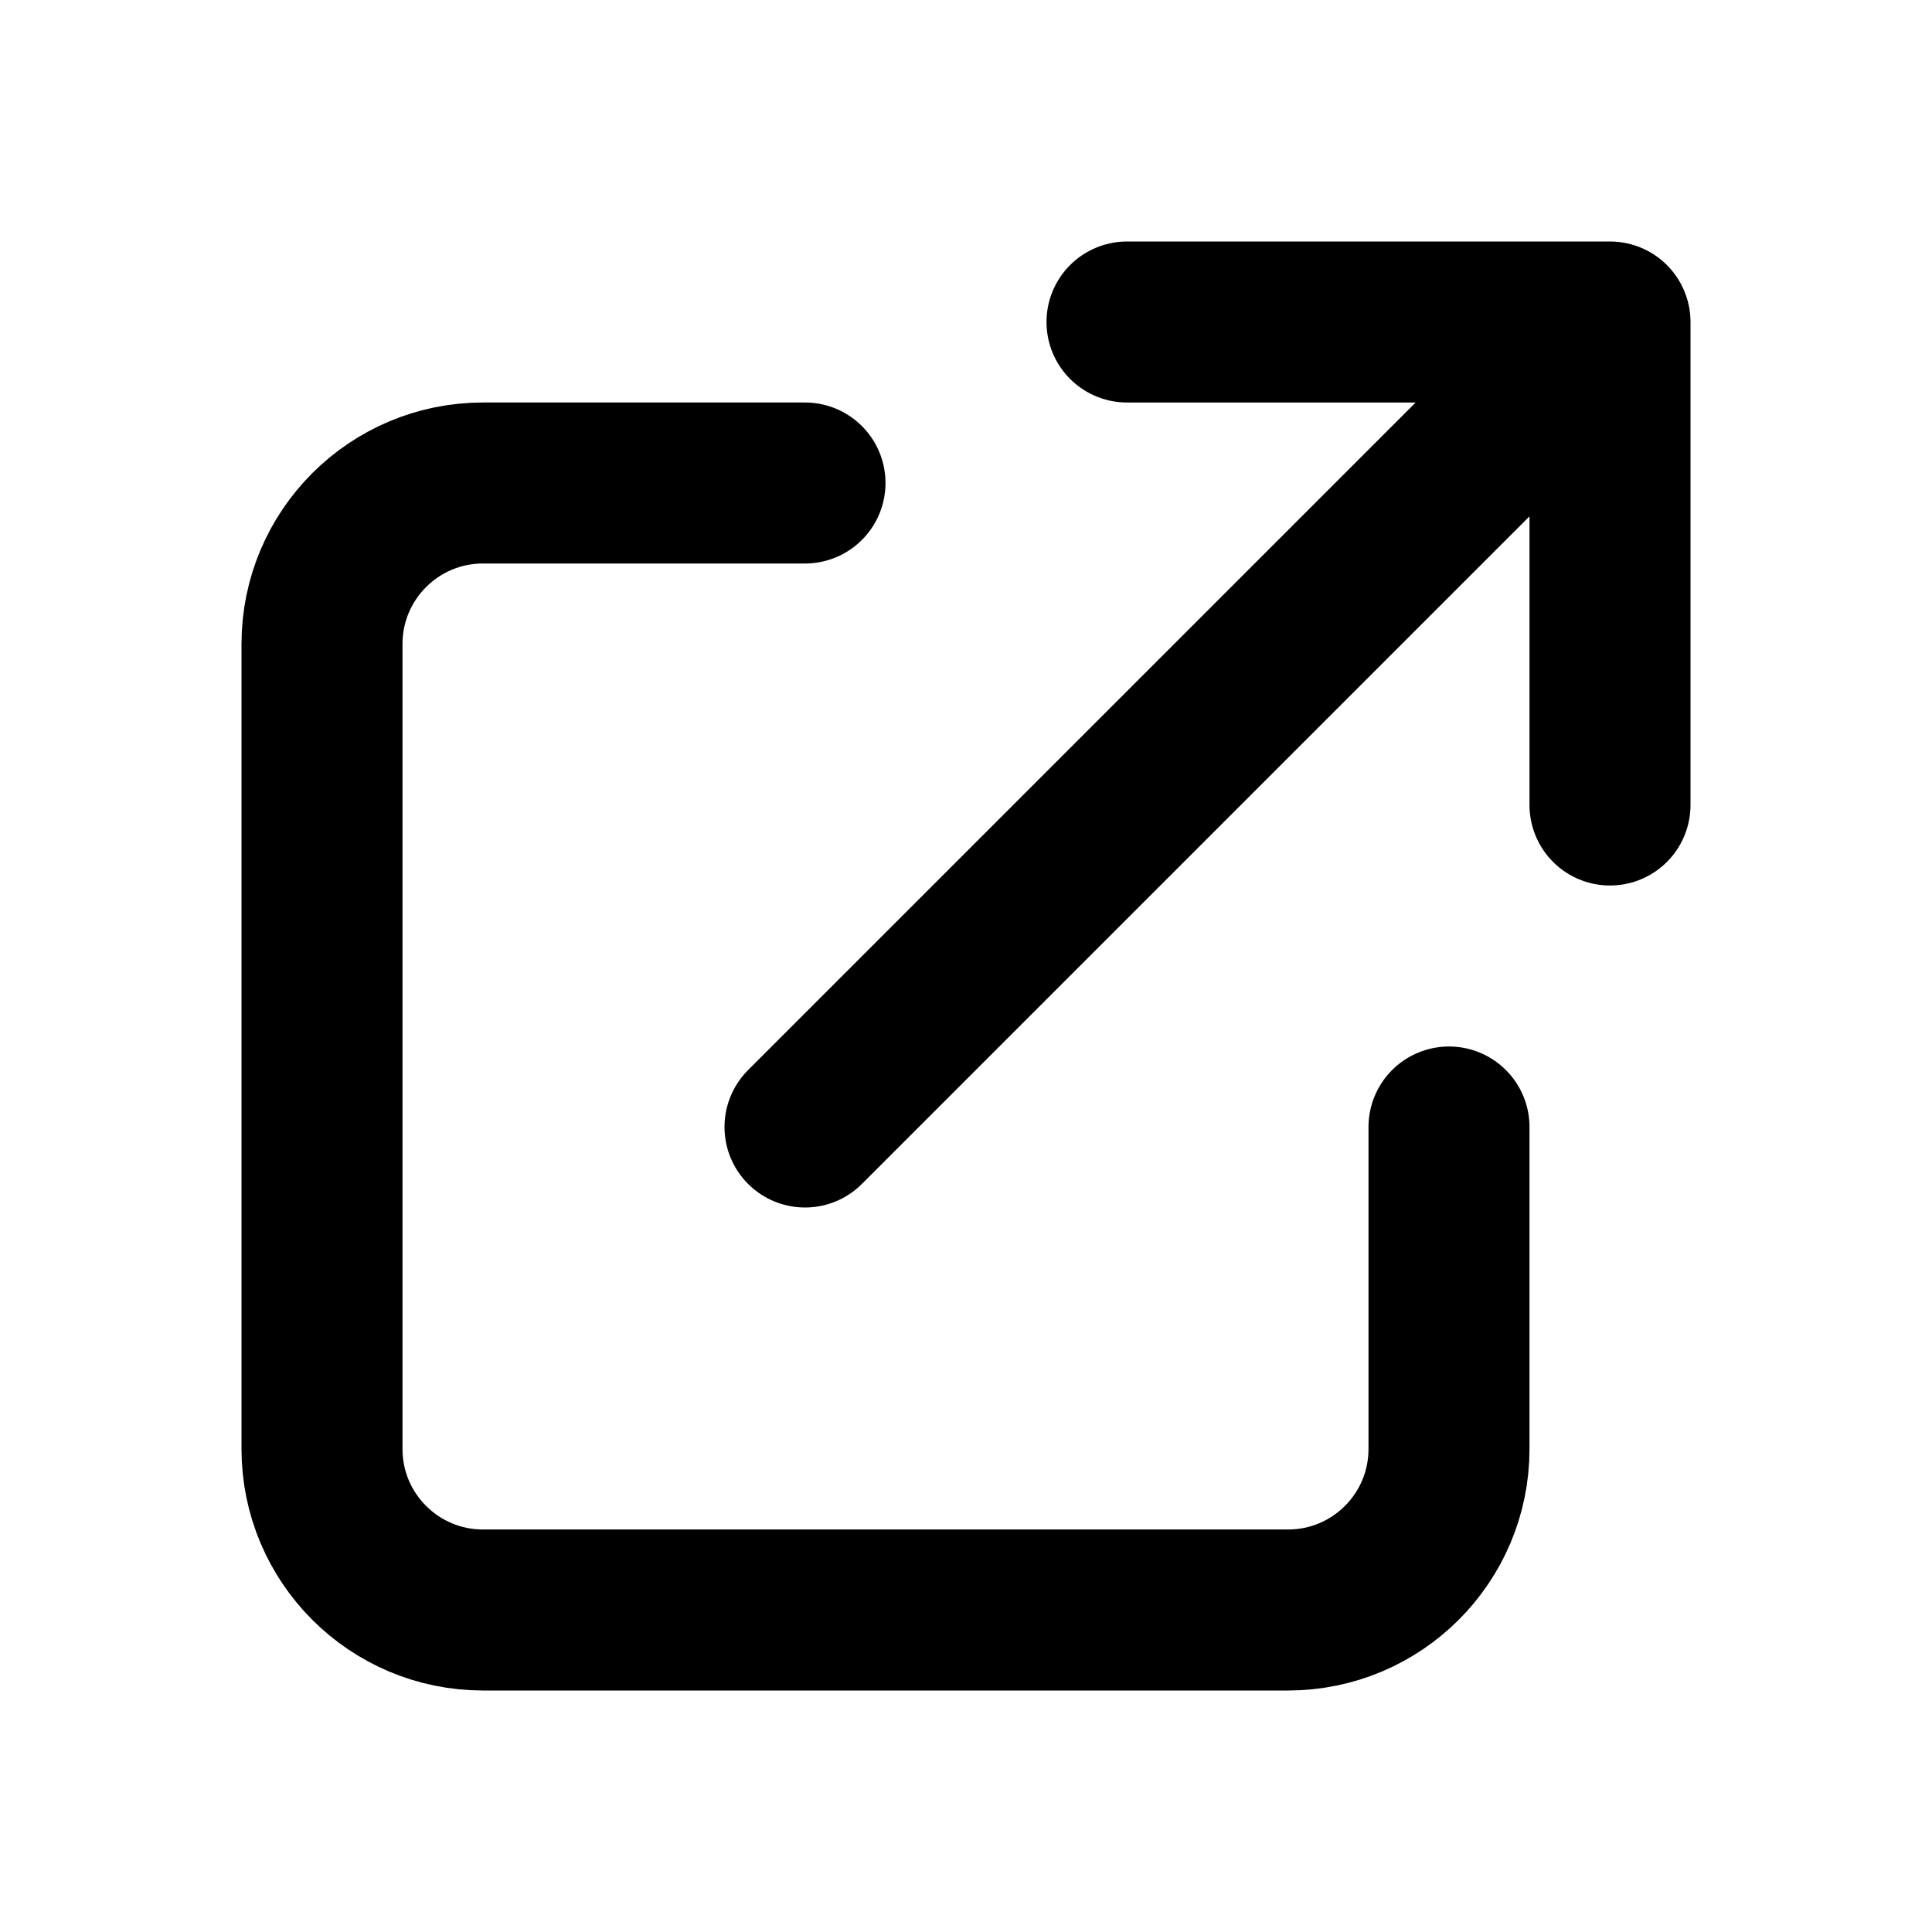
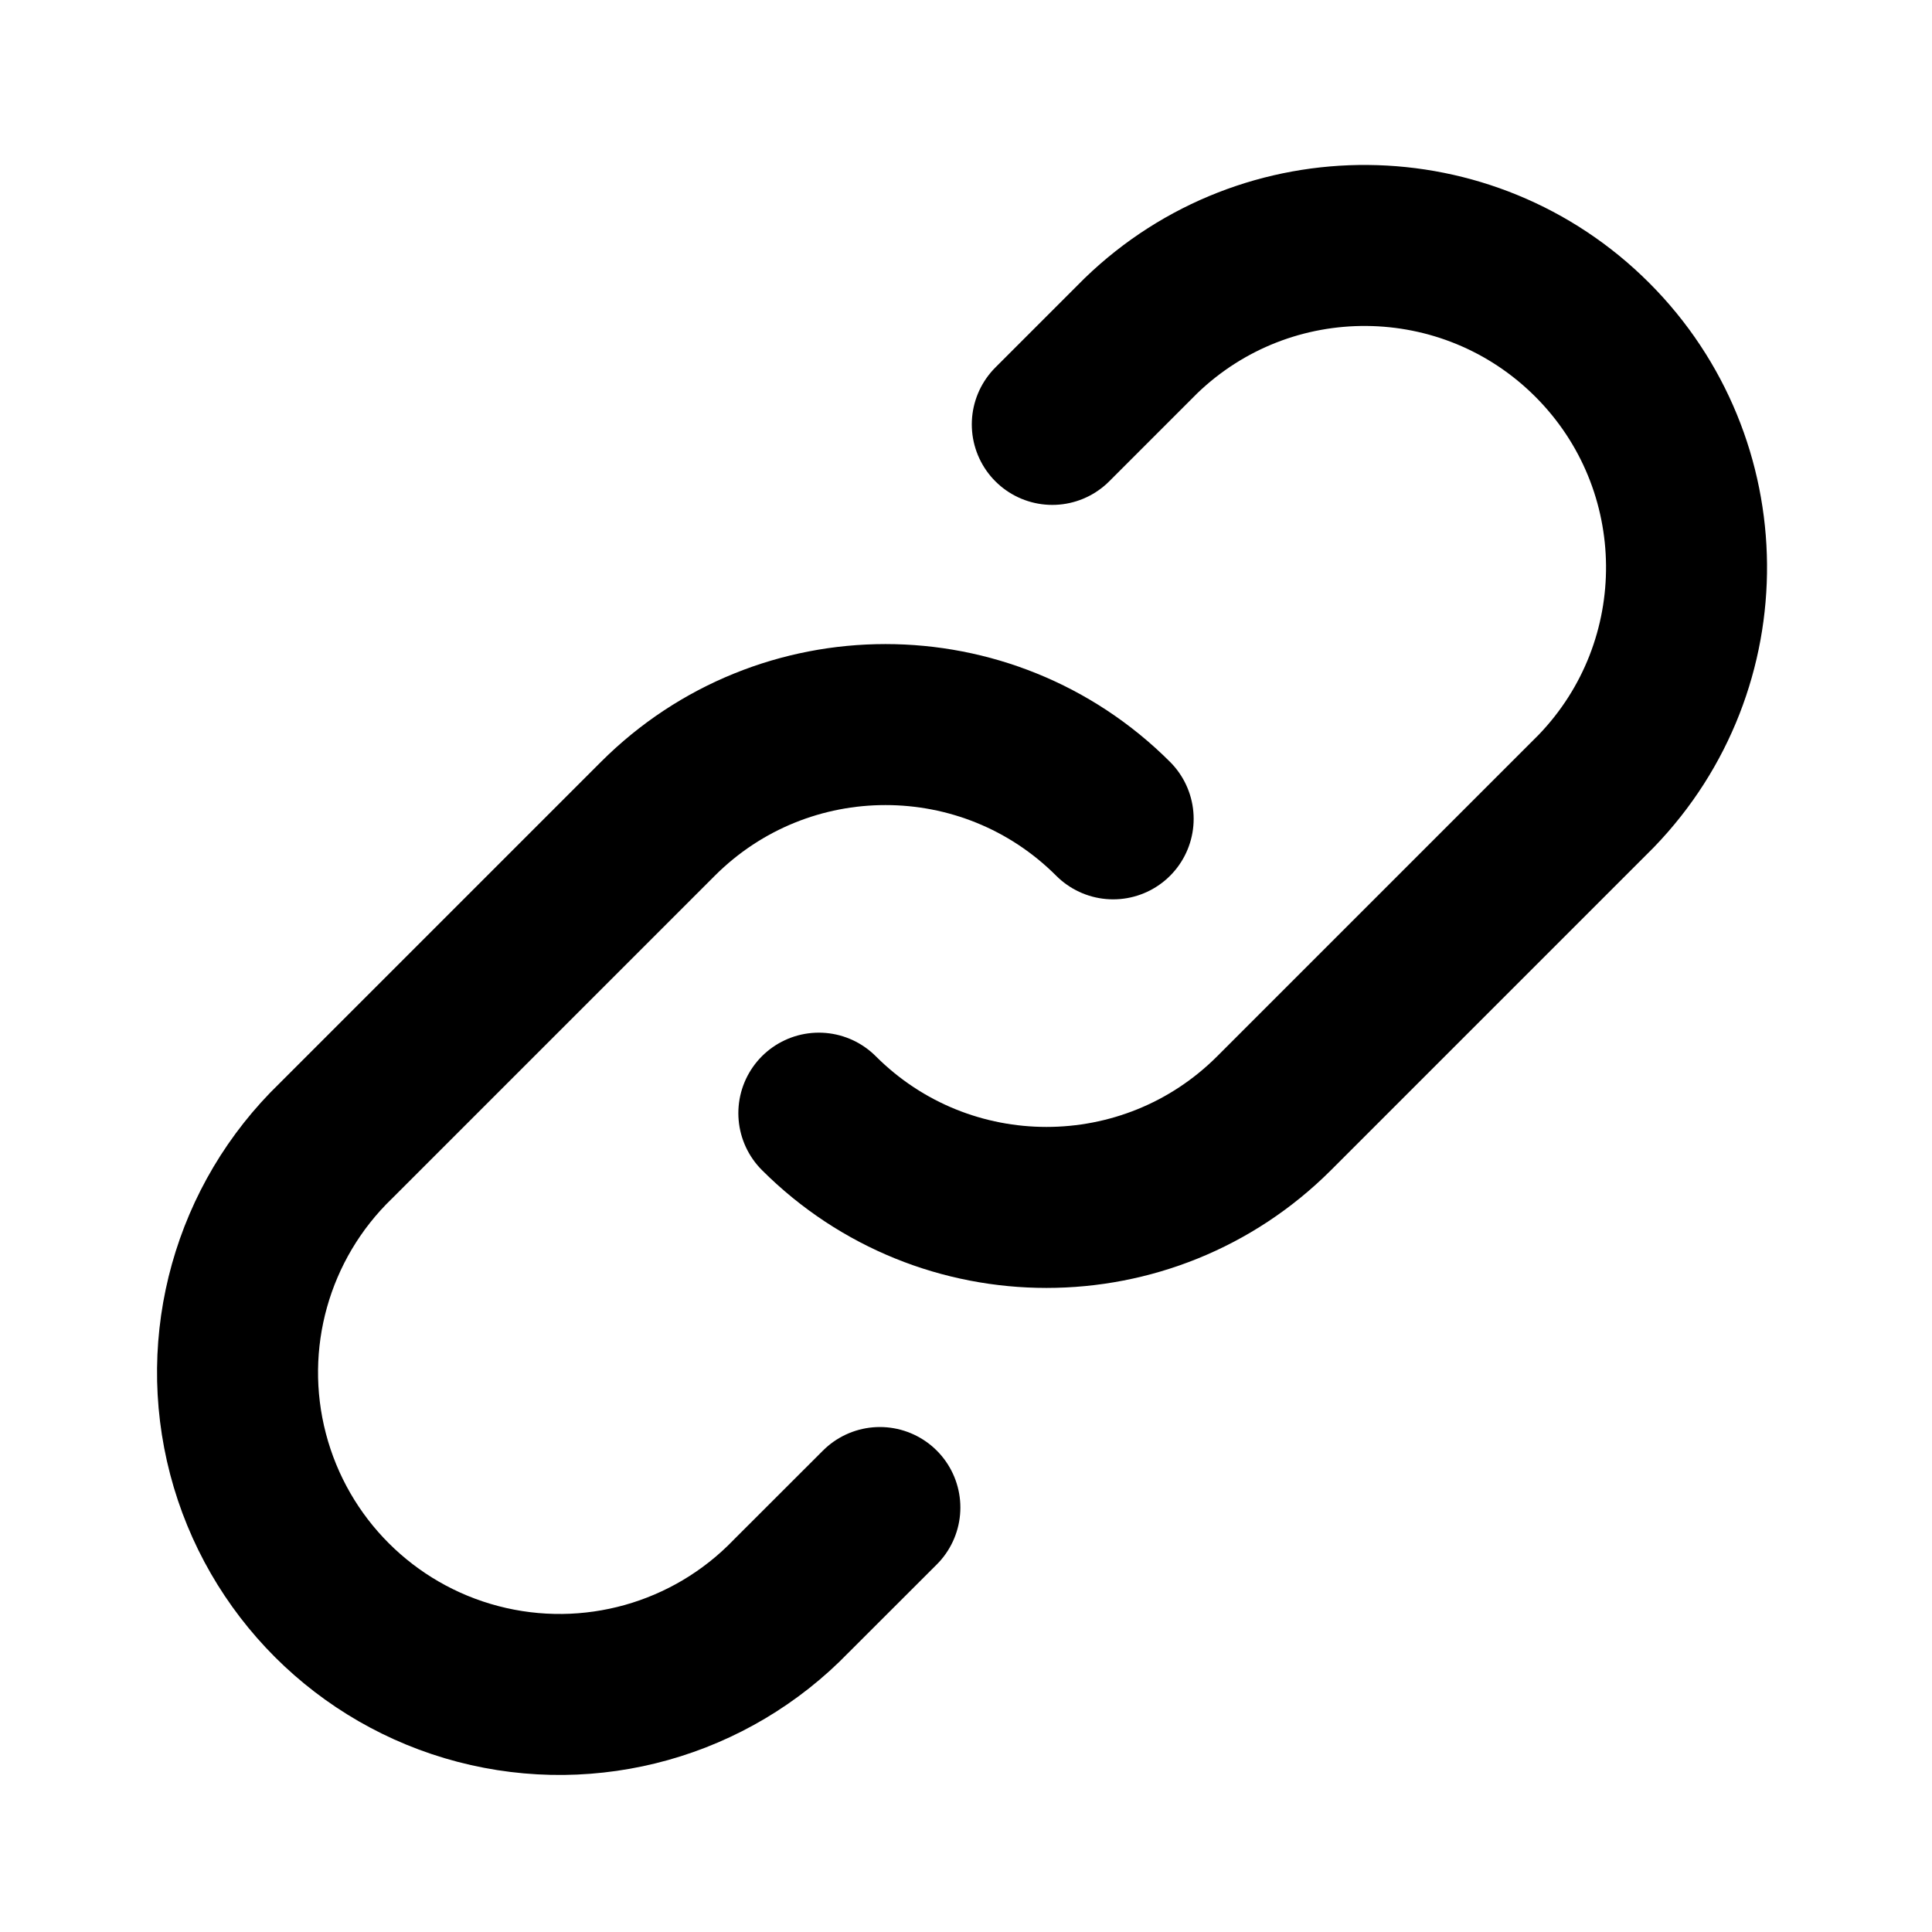
- <svg xmlns="http://www.w3.org/2000/svg" class="h-6 w-6" fill="none" viewBox="0 0 24 24" stroke="currentColor">
-   <path stroke-linecap="round" stroke-linejoin="round" stroke-width="2" d="M10 6H6a2 2 0 00-2 2v10a2 2 0 002 2h10a2 2 0 002-2v-4M14 4h6m0 0v6m0-6L10 14" />
+ <svg xmlns="http://www.w3.org/2000/svg" class="h-6 w-6" fill="none" viewBox="0 0 24 24" stroke="currentColor" stroke-width="2">
+   <path stroke-linecap="round" stroke-linejoin="round" d="M13.828 10.172a4 4 0 00-5.656 0l-4 4a4 4 0 105.656 5.656l1.102-1.101m-.758-4.899a4 4 0 005.656 0l4-4a4 4 0 00-5.656-5.656l-1.1 1.1" />
</svg>
